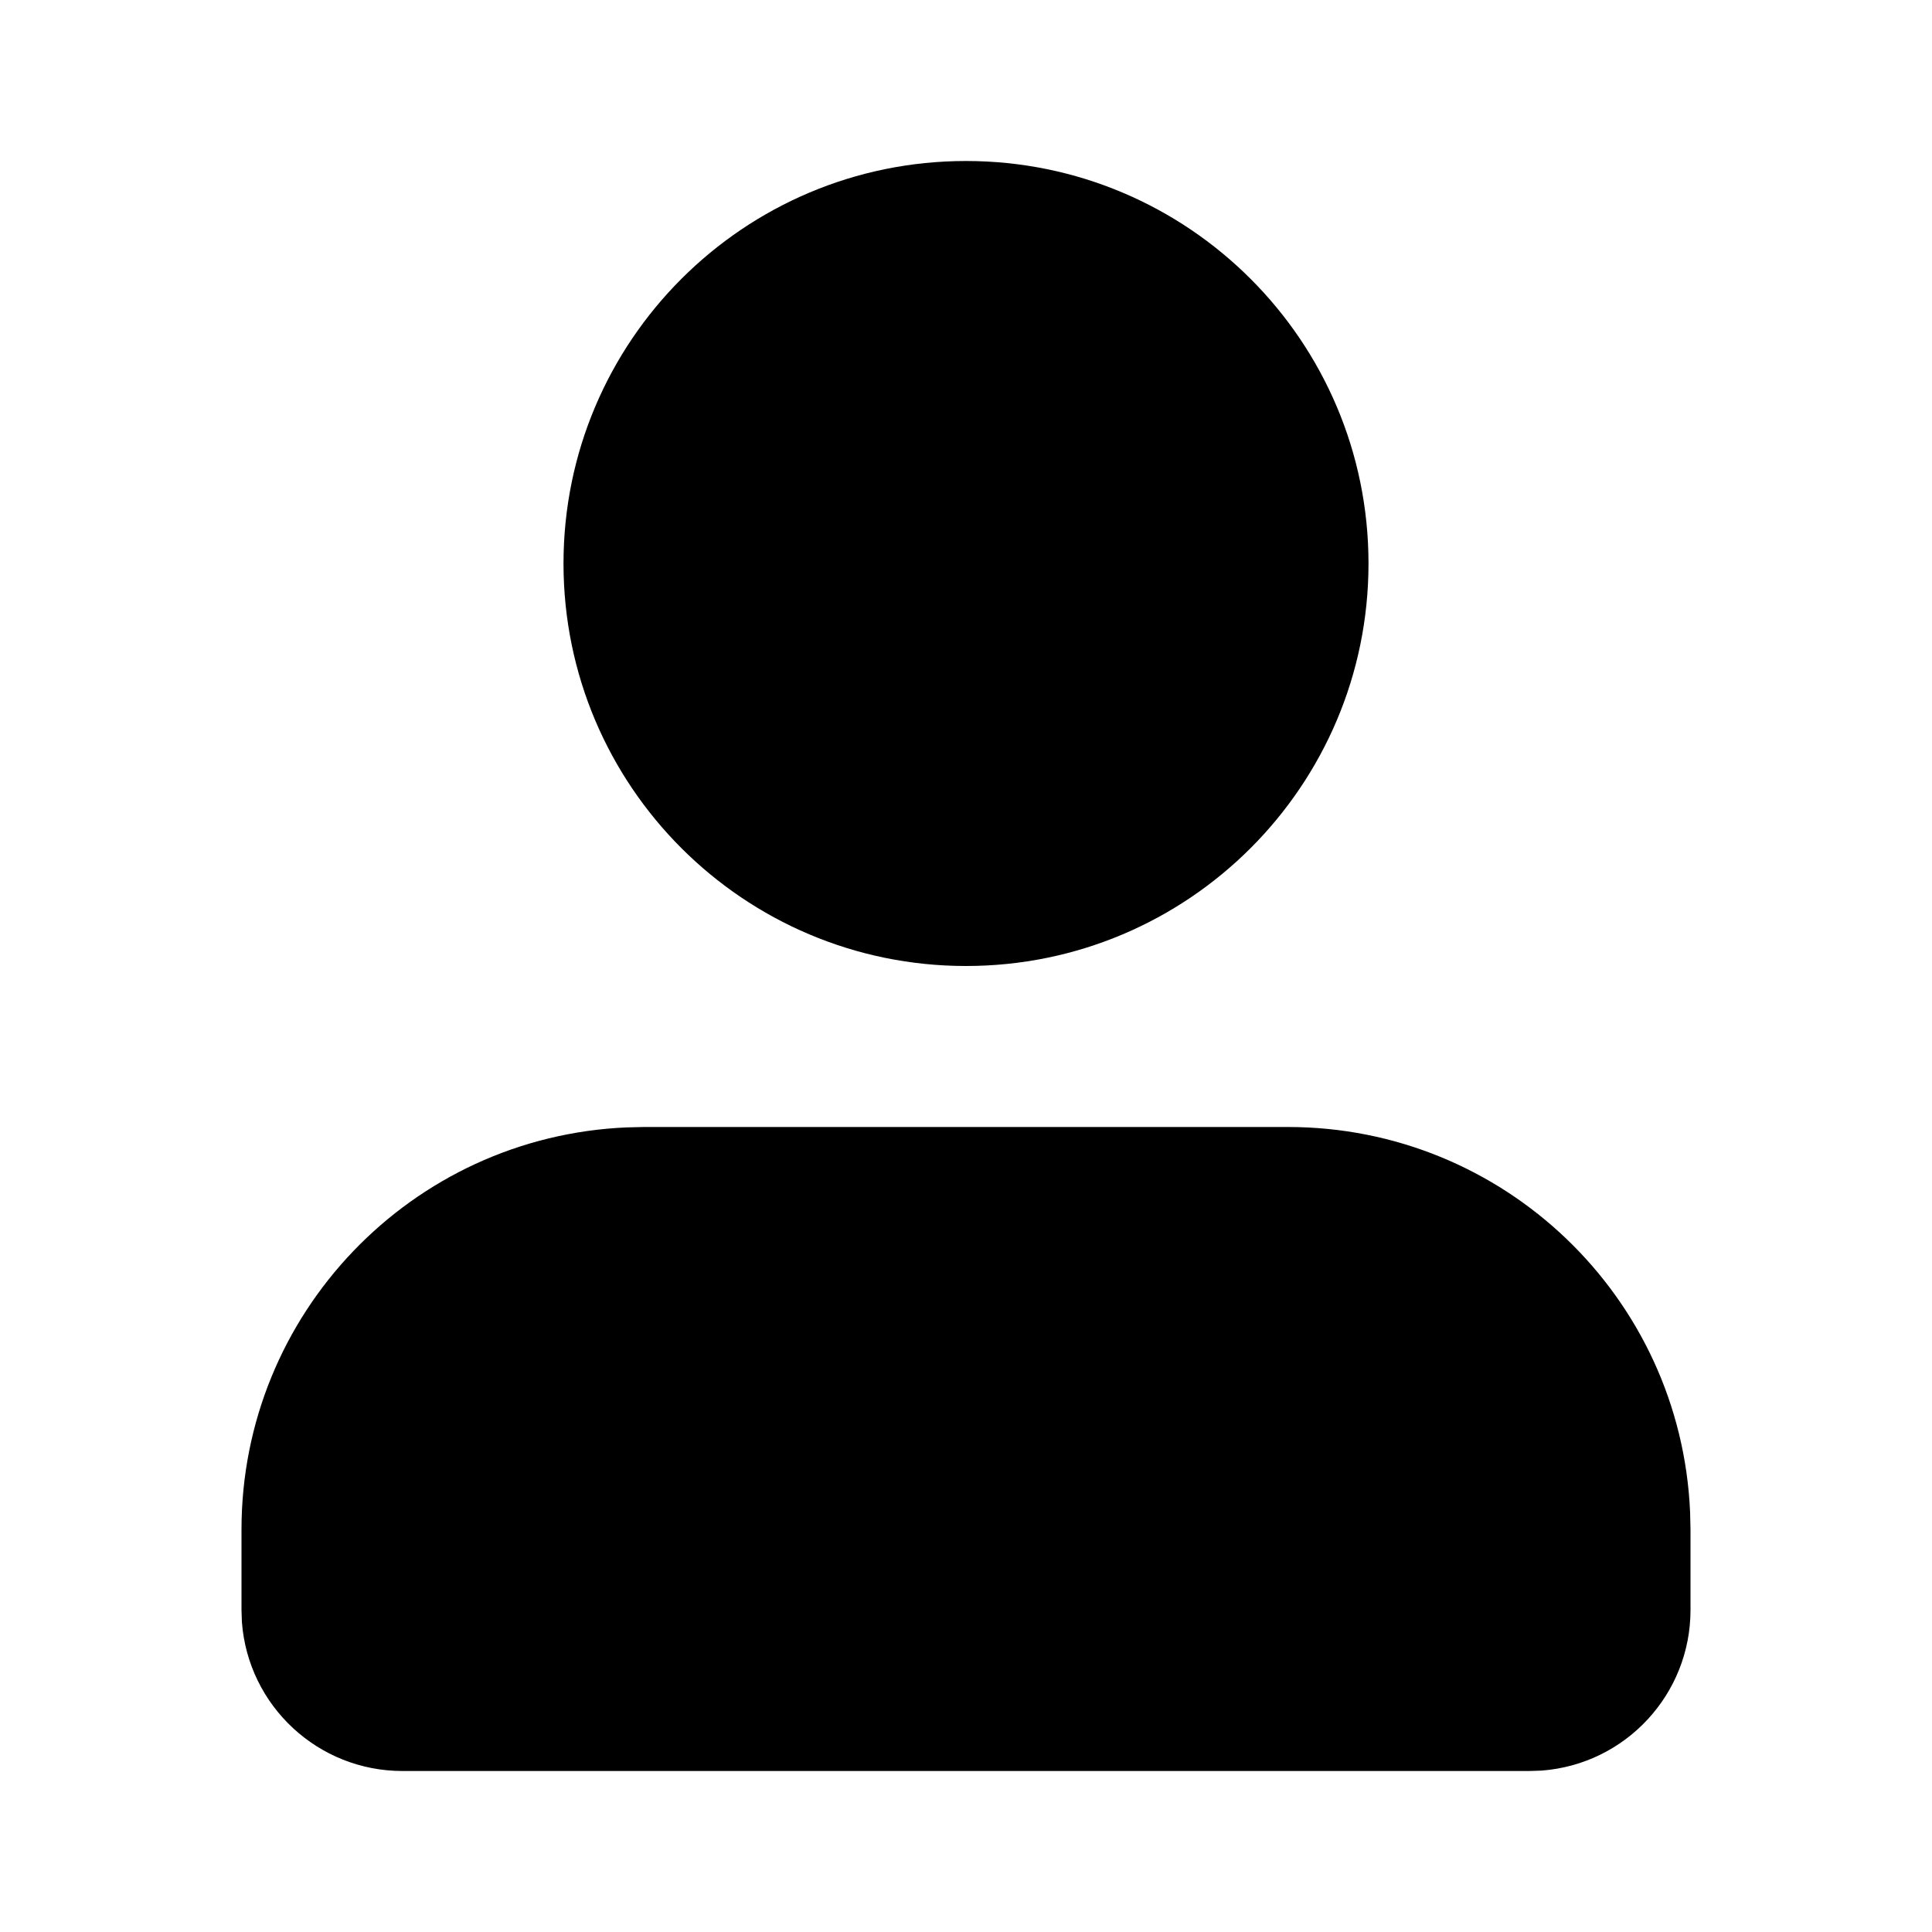
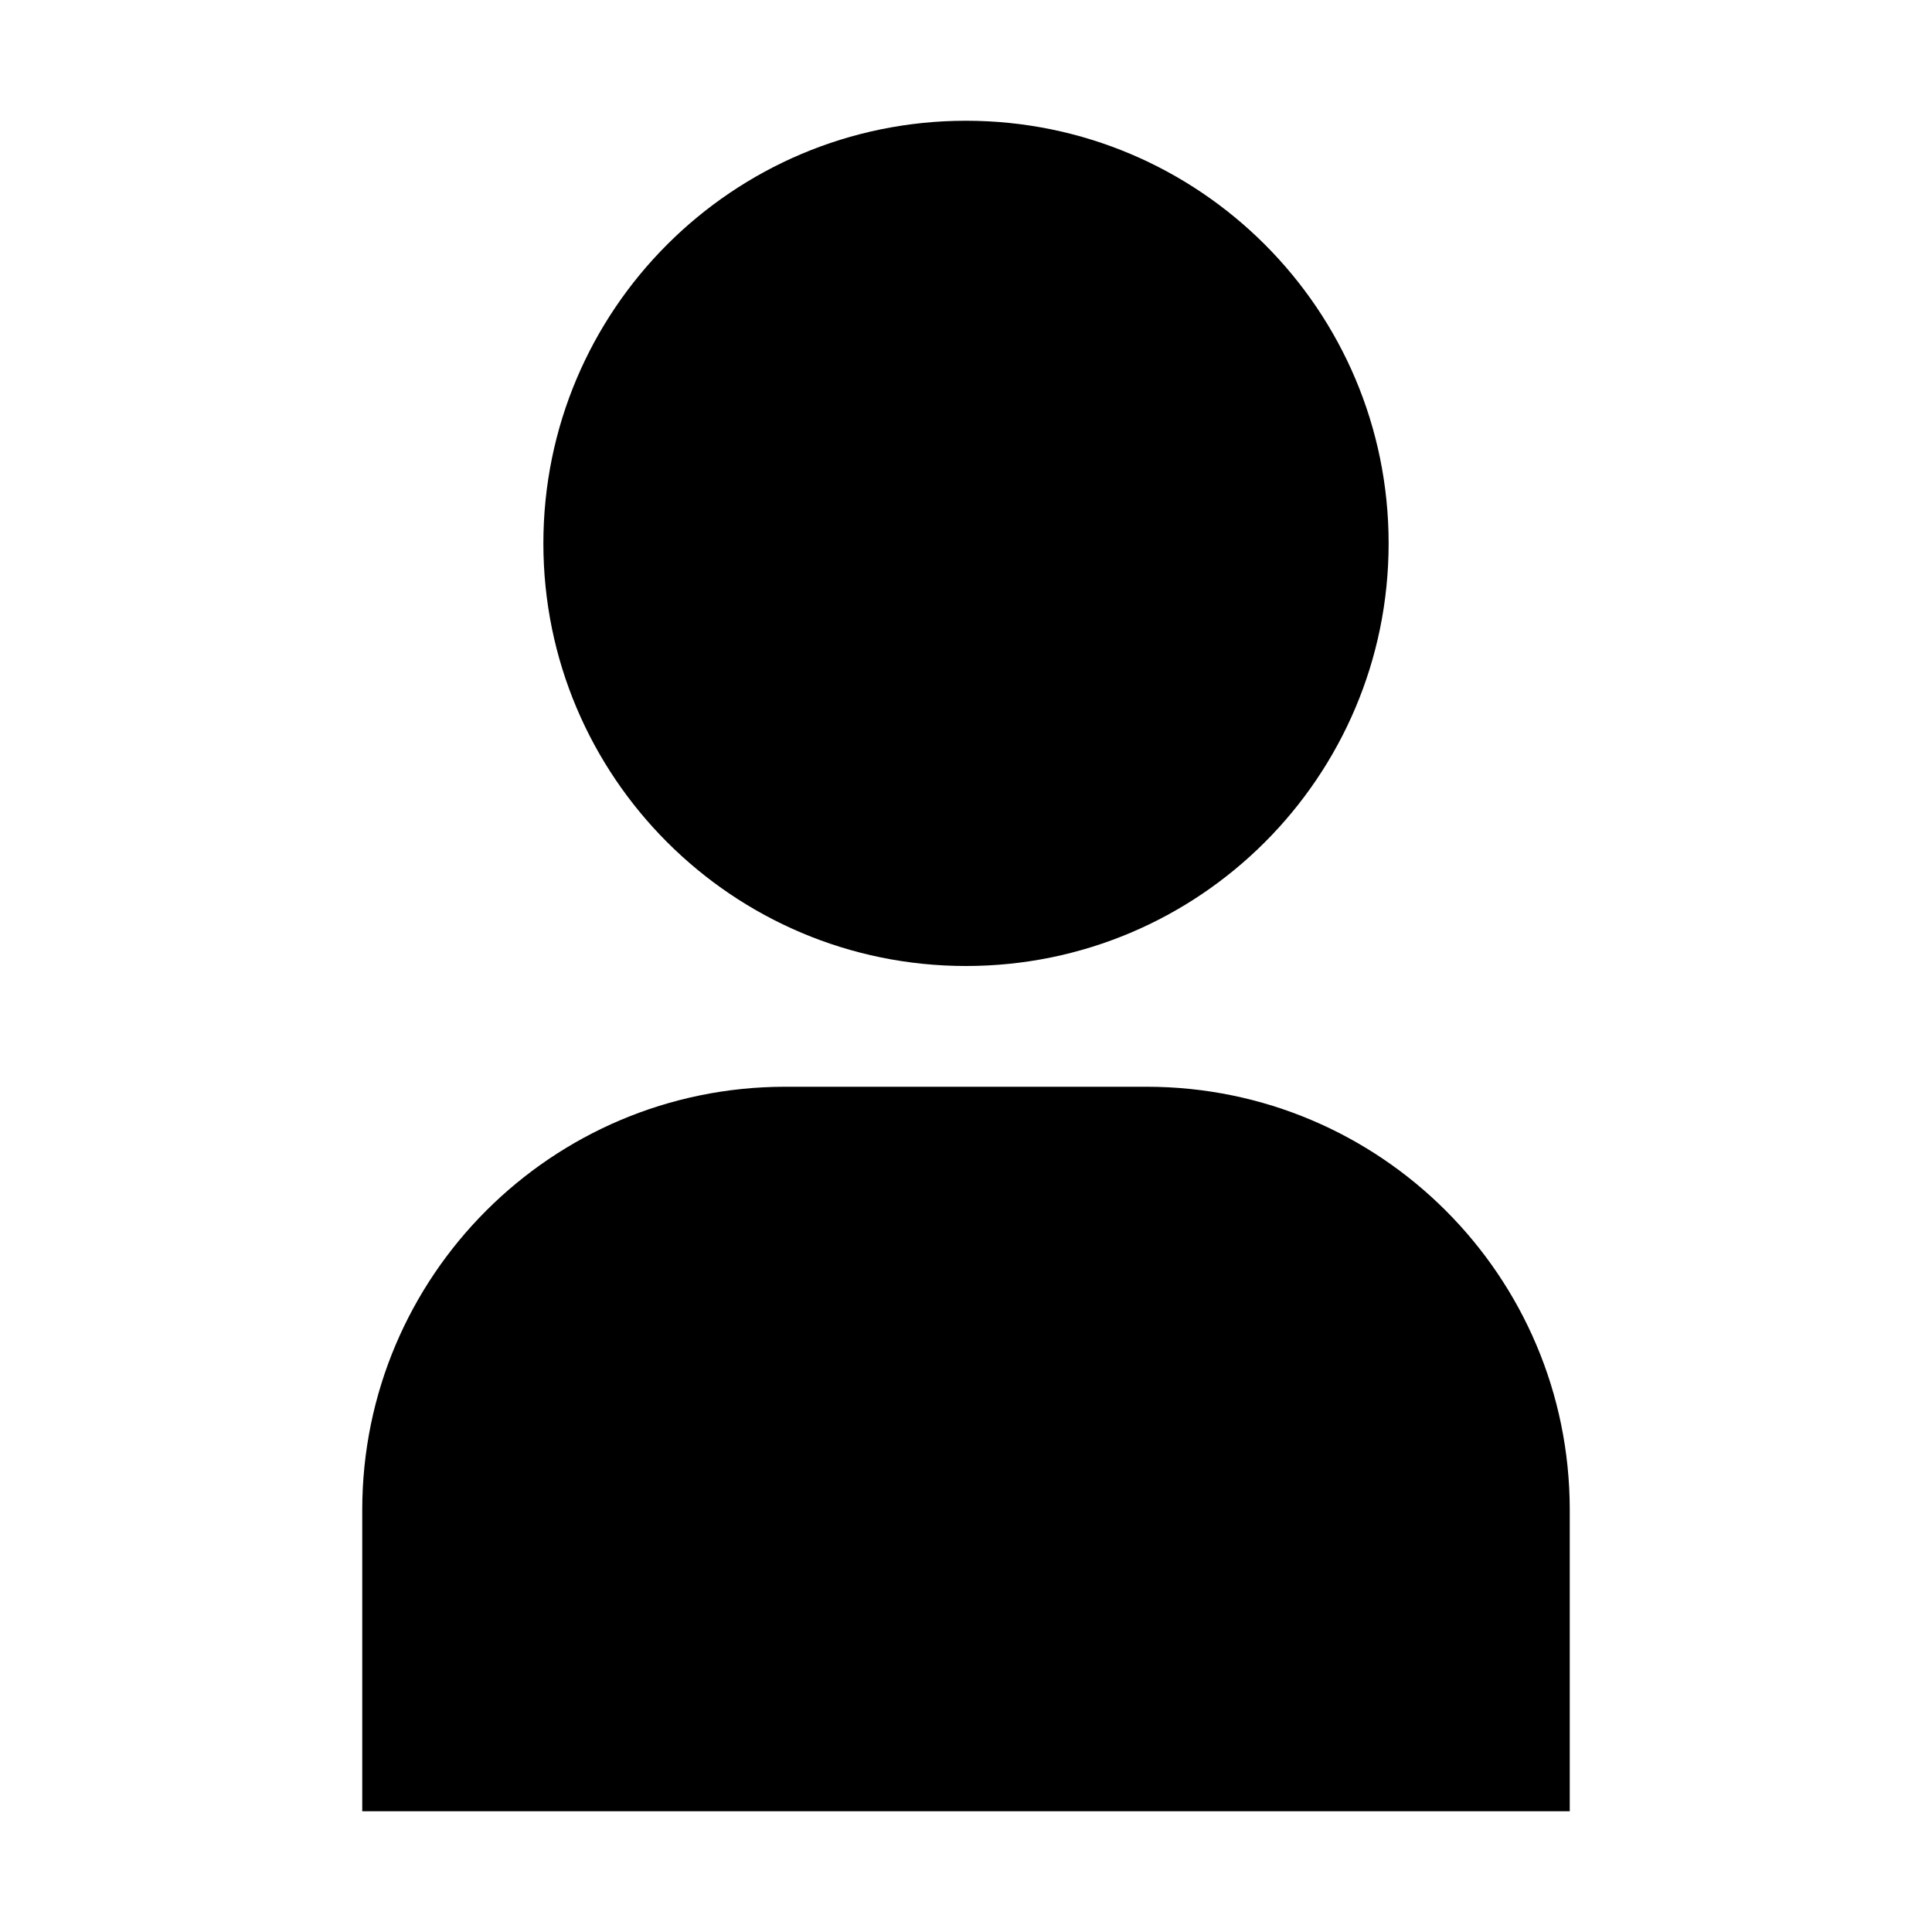
- <svg xmlns="http://www.w3.org/2000/svg" width="1em" height="1em" preserveAspectRatio="xMidYMid meet" viewBox="0 0 24 24" style="-ms-transform: rotate(360deg); -webkit-transform: rotate(360deg); transform: rotate(360deg);">
-   <g fill="none">
-     <path d="M0 0h24v24H0z" />
-     <path fill="currentColor" d="M16 14a5 5 0 0 1 4.995 4.783L21 19v1a2 2 0 0 1-1.85 1.995L19 22H5a2 2 0 0 1-1.995-1.85L3 20v-1a5 5 0 0 1 4.783-4.995L8 14h8ZM12 2a5 5 0 1 1 0 10a5 5 0 0 1 0-10Z" />
-   </g>
+ <svg xmlns="http://www.w3.org/2000/svg" width="1em" height="1em" preserveAspectRatio="xMidYMid meet" viewBox="0 0 32 32" style="-ms-transform: rotate(360deg); -webkit-transform: rotate(360deg); transform: rotate(360deg);">
+   <path fill="currentColor" d="M6 30h20v-5a7.008 7.008 0 0 0-7-7h-6a7.008 7.008 0 0 0-7 7zM9 9a7 7 0 1 0 7-7a7 7 0 0 0-7 7z" />
</svg>
